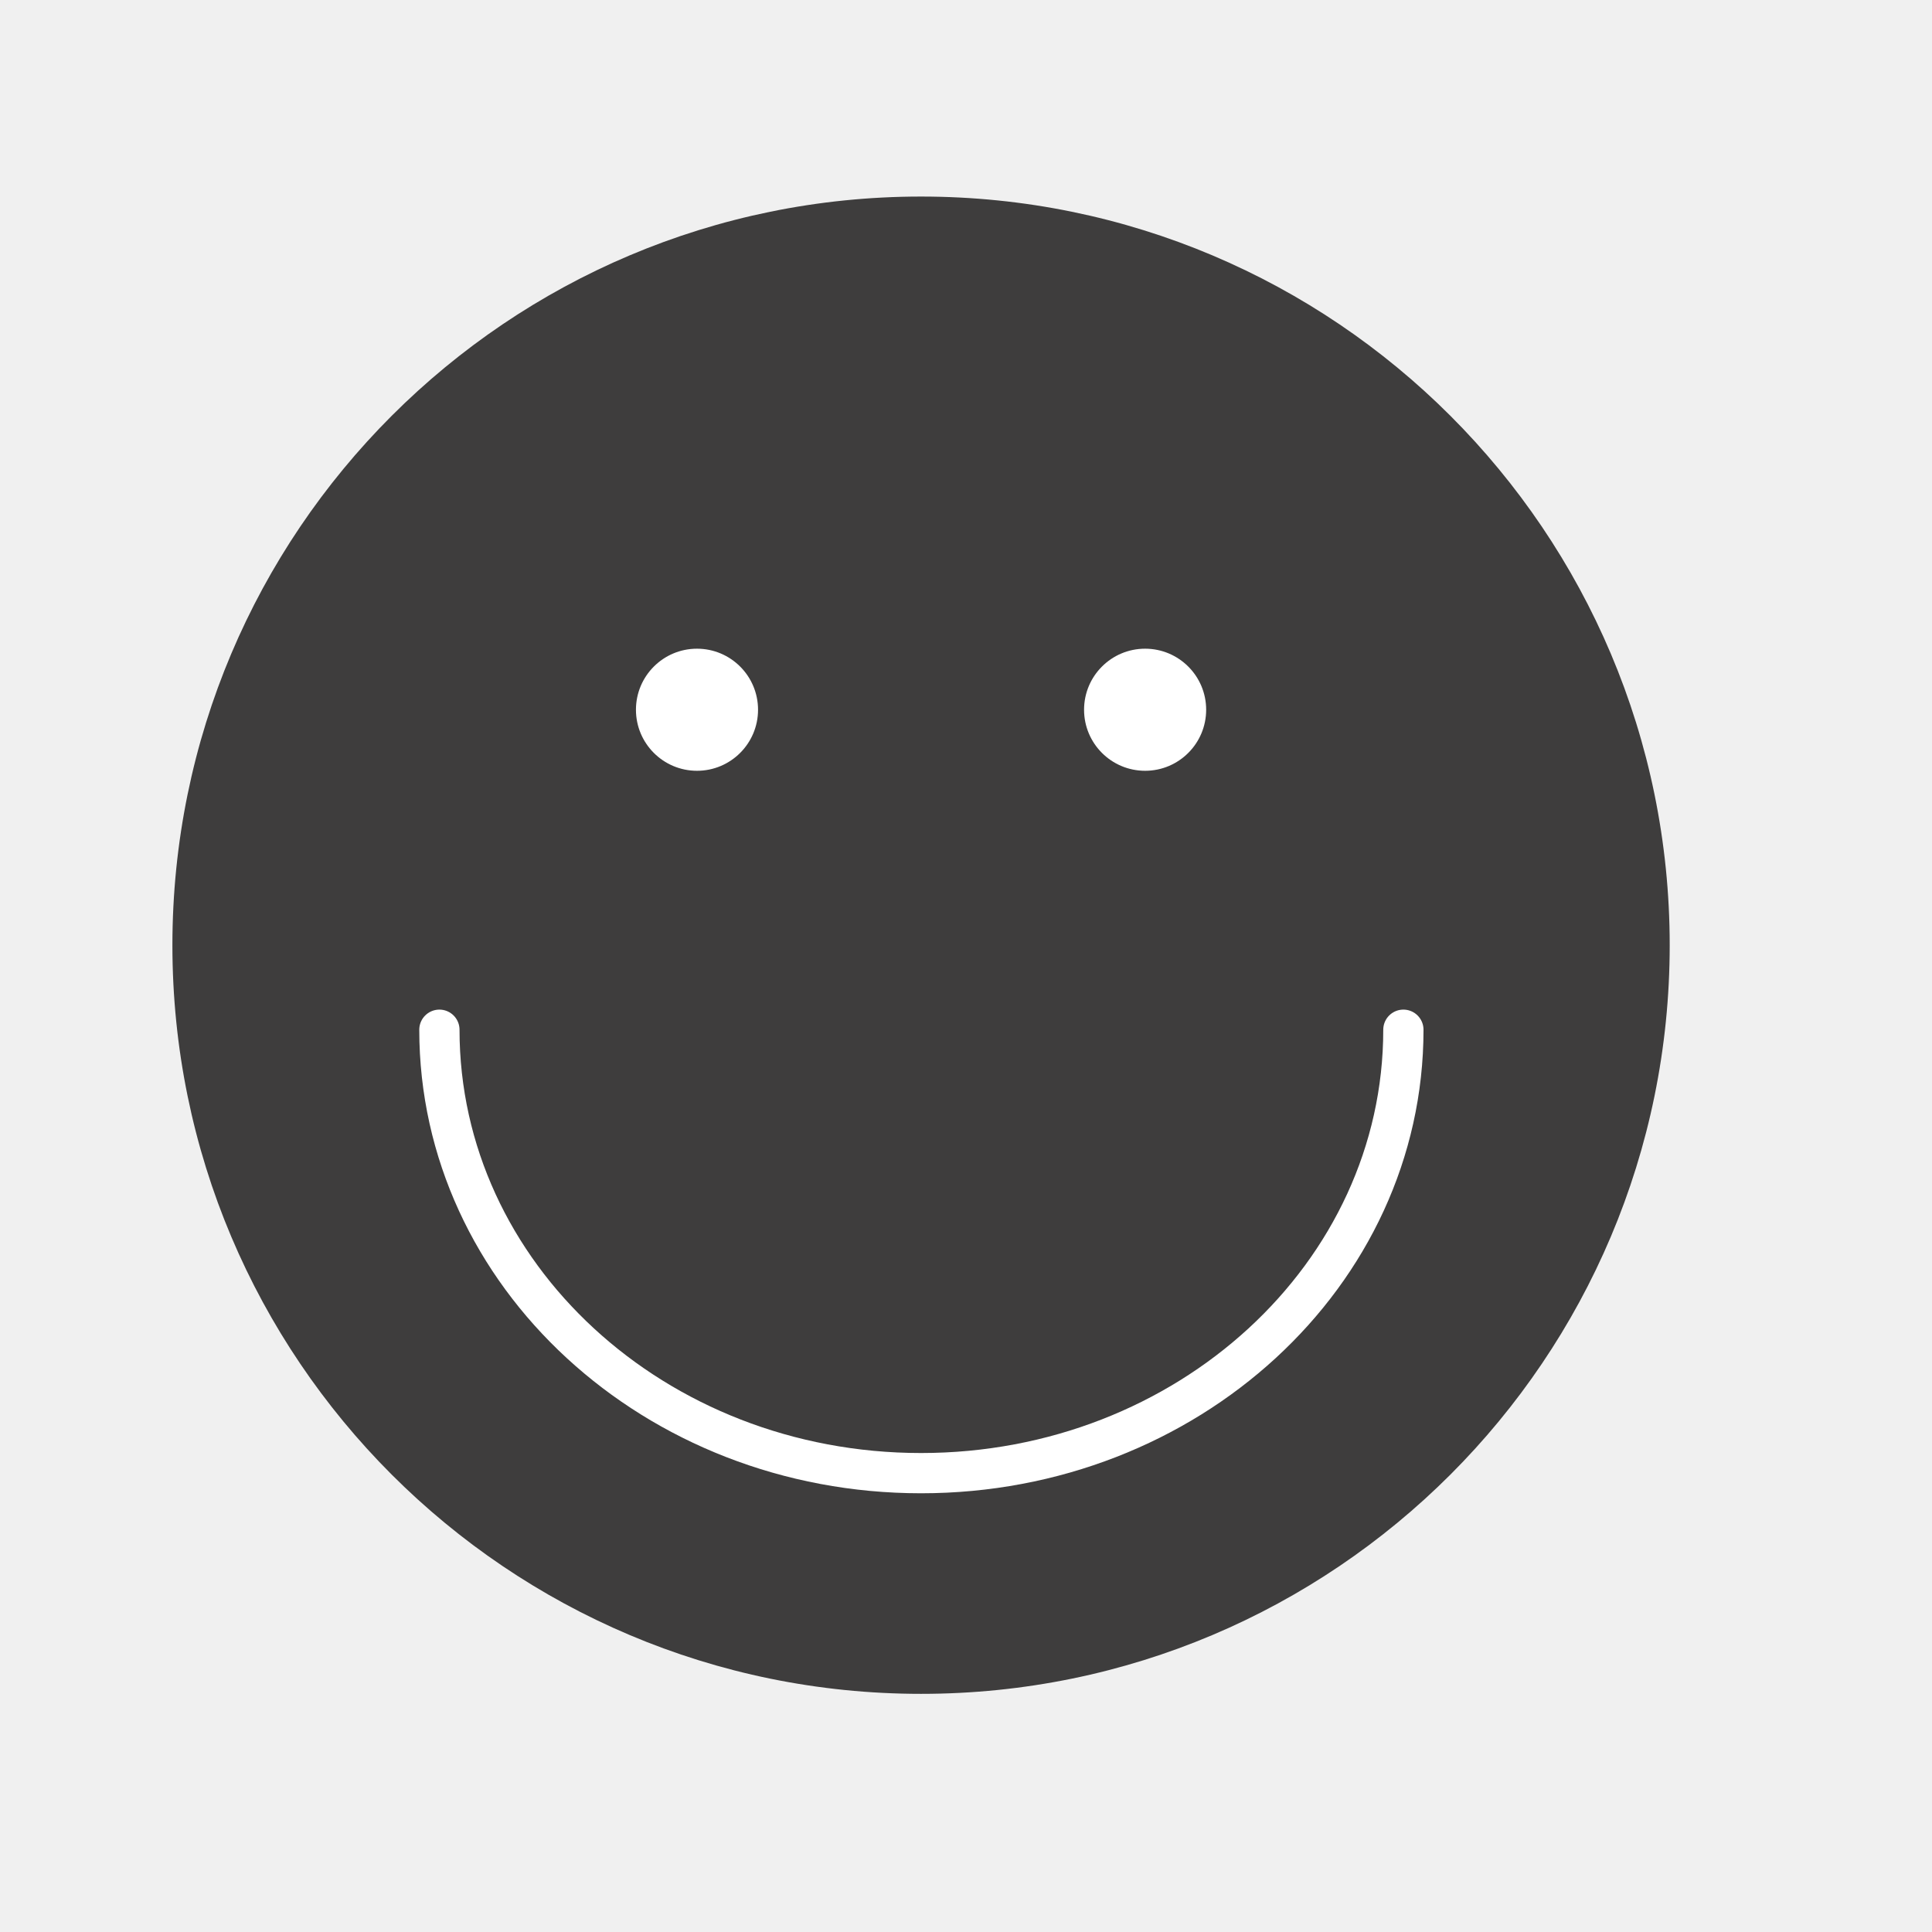
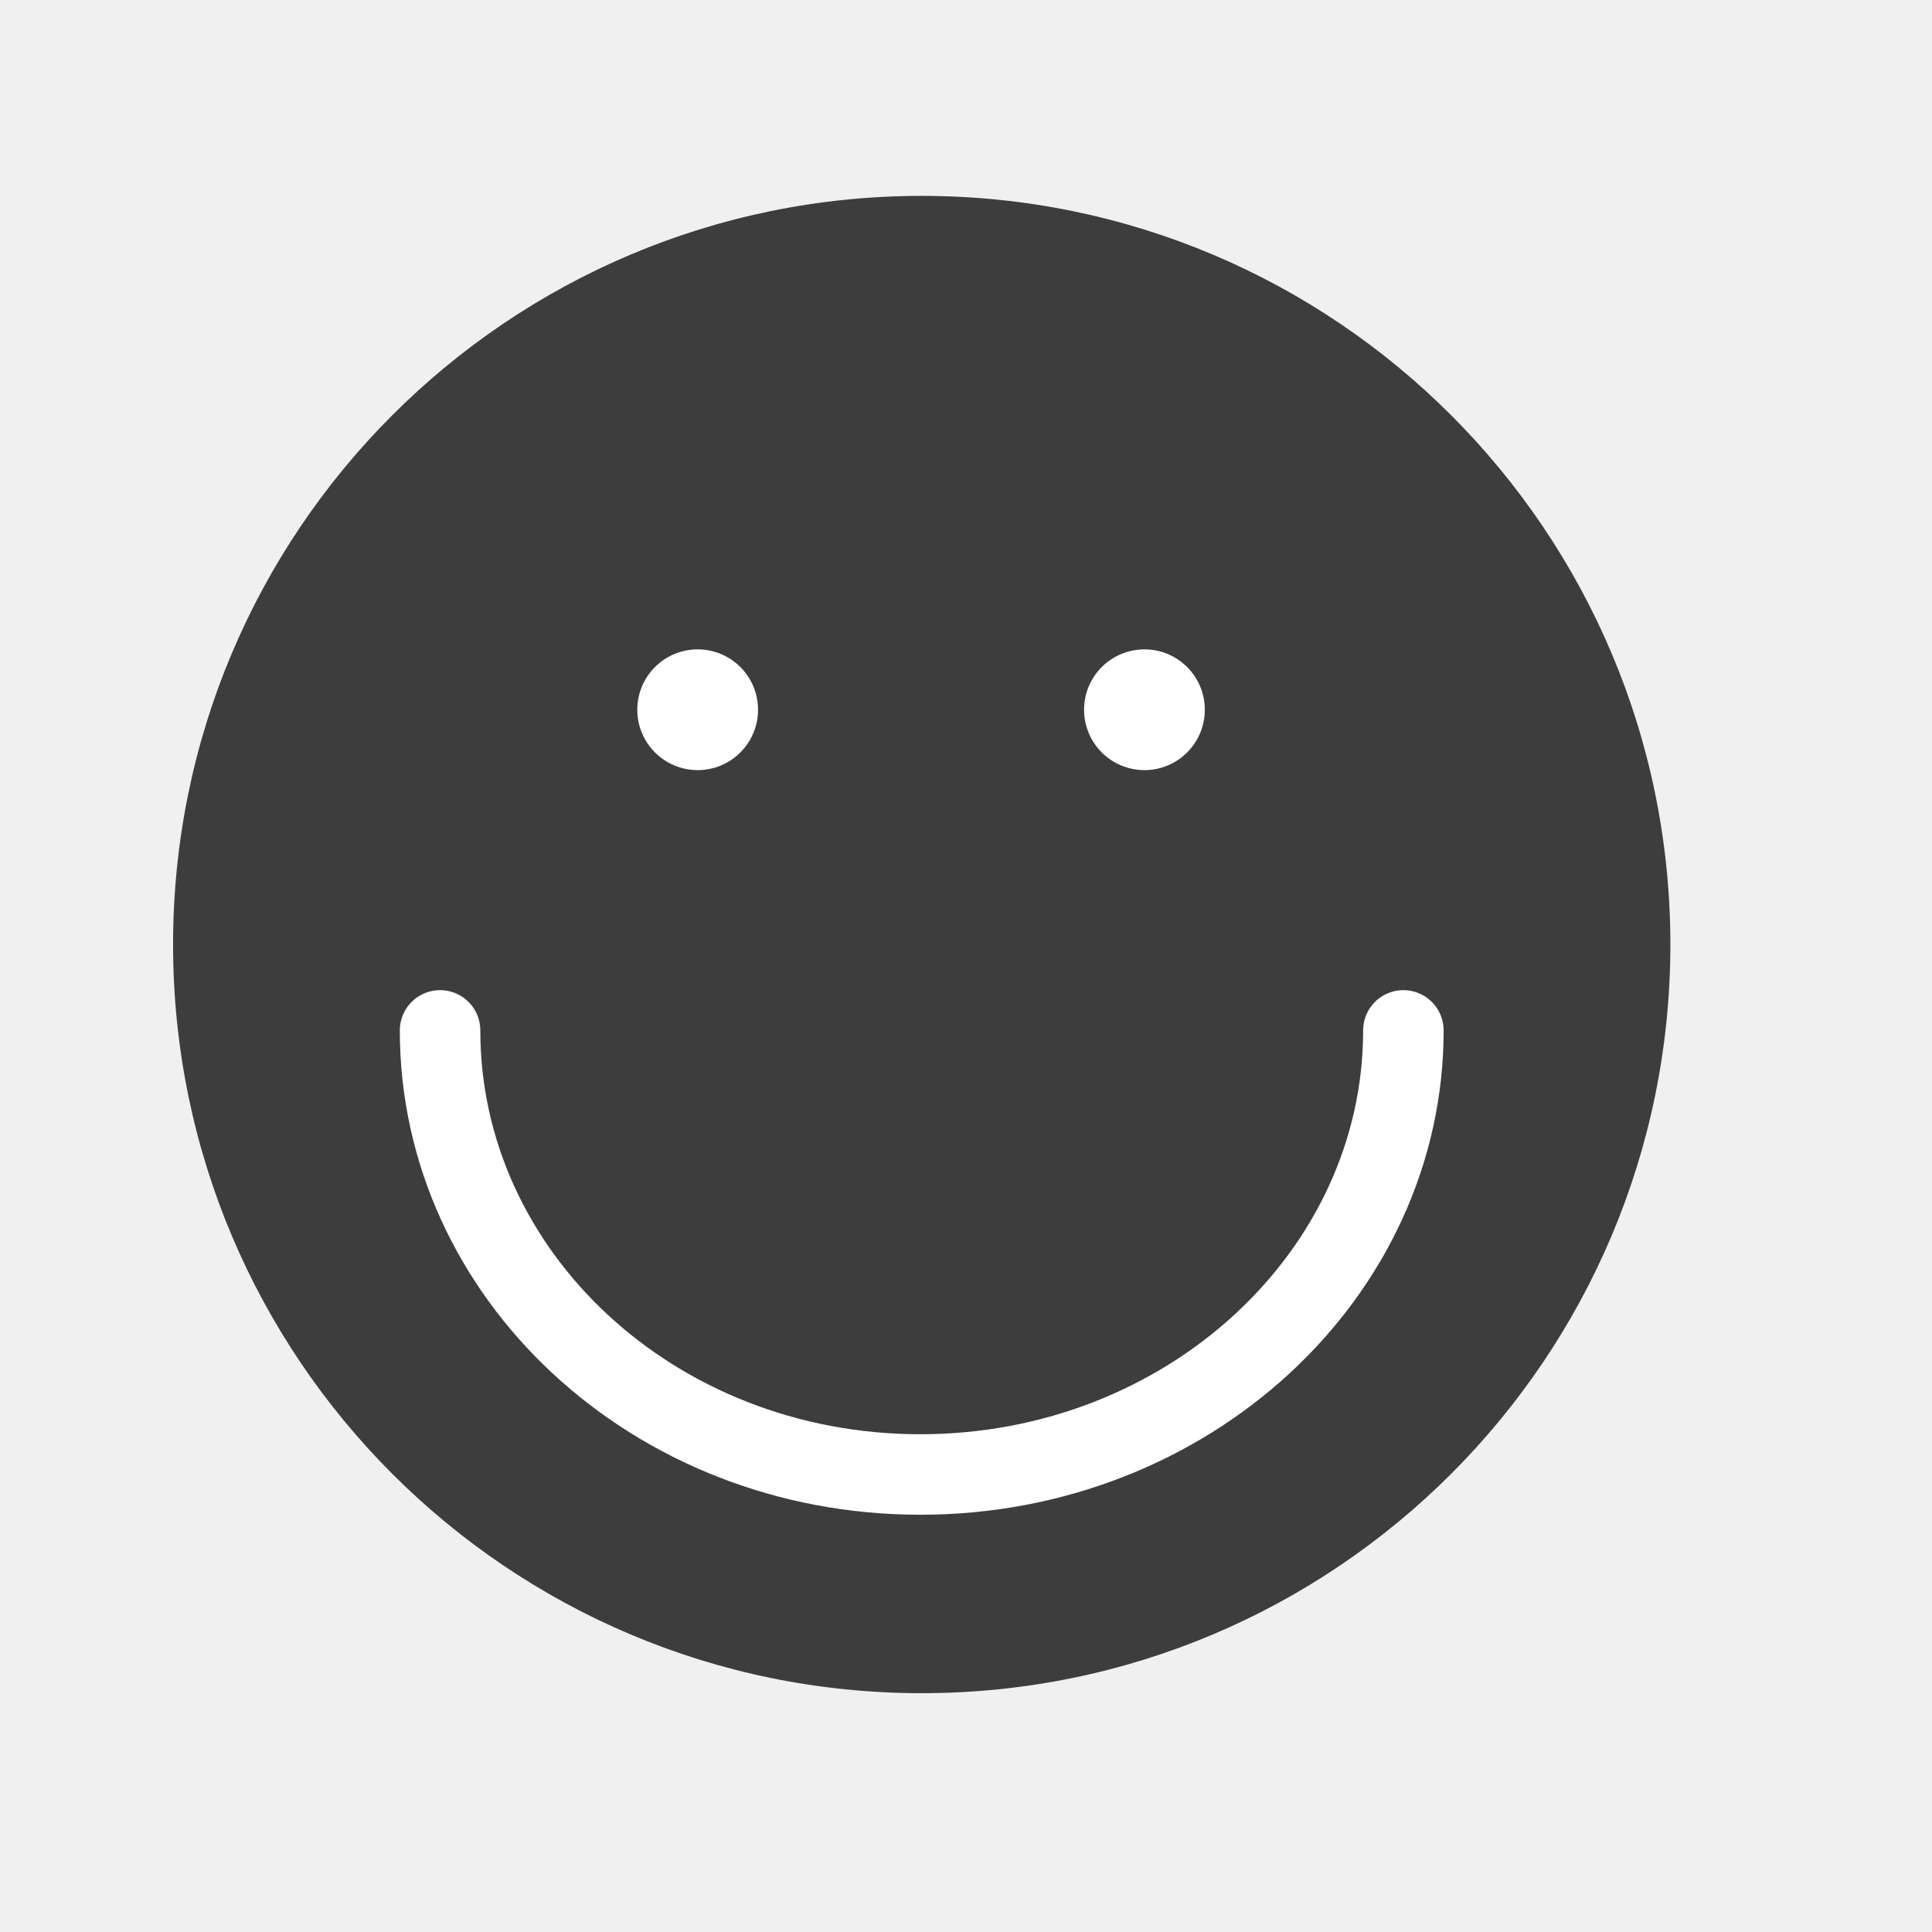
- <svg xmlns="http://www.w3.org/2000/svg" version="1.1" id="Layer_1" x="0px" y="0px" viewBox="0 0 288 288" enable-background="new 0 0 288 288" xml:space="preserve">
-   <circle fill="#3E3D3D" cx="137.3" cy="140.9" r="111.6" />
-   <path fill="none" stroke="#FFFFFF" stroke-width="6" stroke-linecap="round" stroke-linejoin="round" stroke-miterlimit="10" d="  M209.2,153.5c0,36.5-32.2,66.1-71.9,66.1S65.5,190,65.5,153.5" />
+ <svg xmlns="http://www.w3.org/2000/svg" version="1.1" id="Layer_1" x="0px" y="0px" viewBox="0 0 144 144" enable-background="new 0 0 144 144" xml:space="preserve">
+   <circle fill="#3E3D3D" cx="68.7" cy="70.4" r="55.8" />
+   <path fill="none" stroke="#FFFFFF" stroke-width="6" stroke-linecap="round" stroke-linejoin="round" stroke-miterlimit="10" d="  M104.6,76.8c0,18.2-16.1,33.1-36,33.1S32.8,95,32.8,76.8" />
  <g>
-     <circle fill="#FFFFFF" cx="170.7" cy="105.8" r="9.1" />
-     <circle fill="#FFFFFF" cx="103.9" cy="105.8" r="9.1" />
+     <circle fill="#FFFFFF" cx="85.3" cy="52.9" r="4.5" />
+     <circle fill="#FFFFFF" cx="52" cy="52.9" r="4.5" />
  </g>
</svg>
